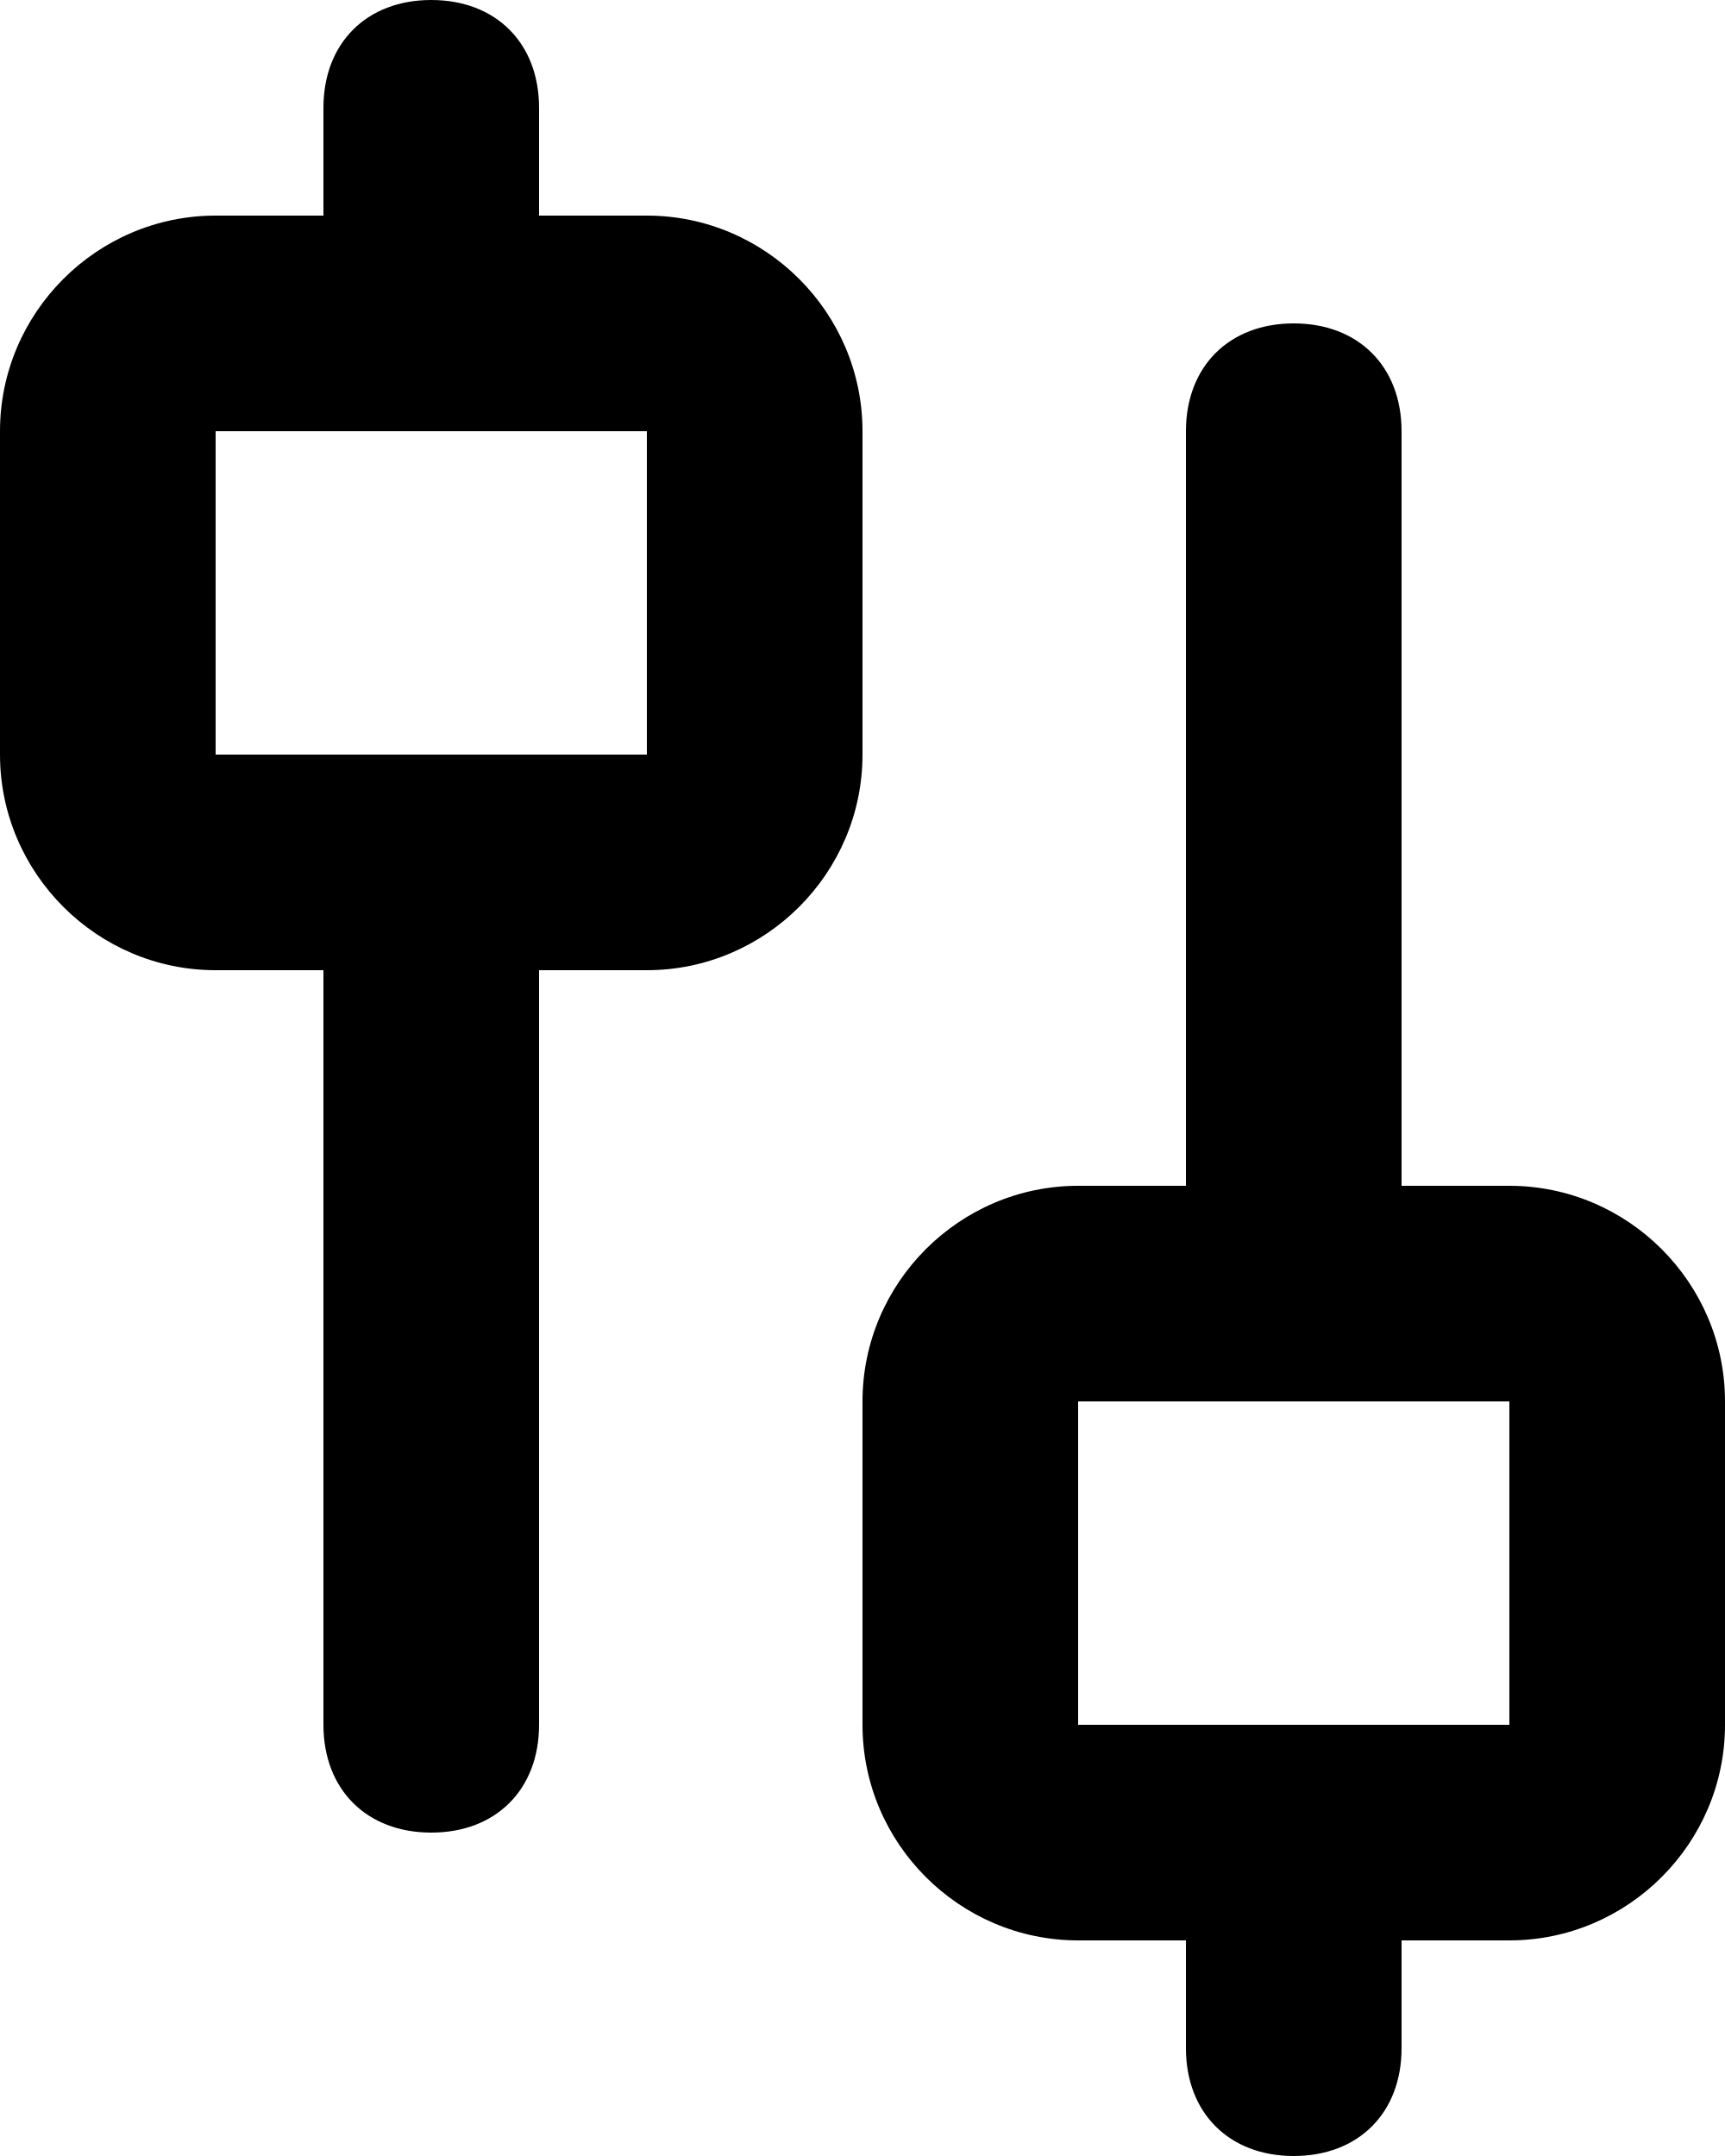
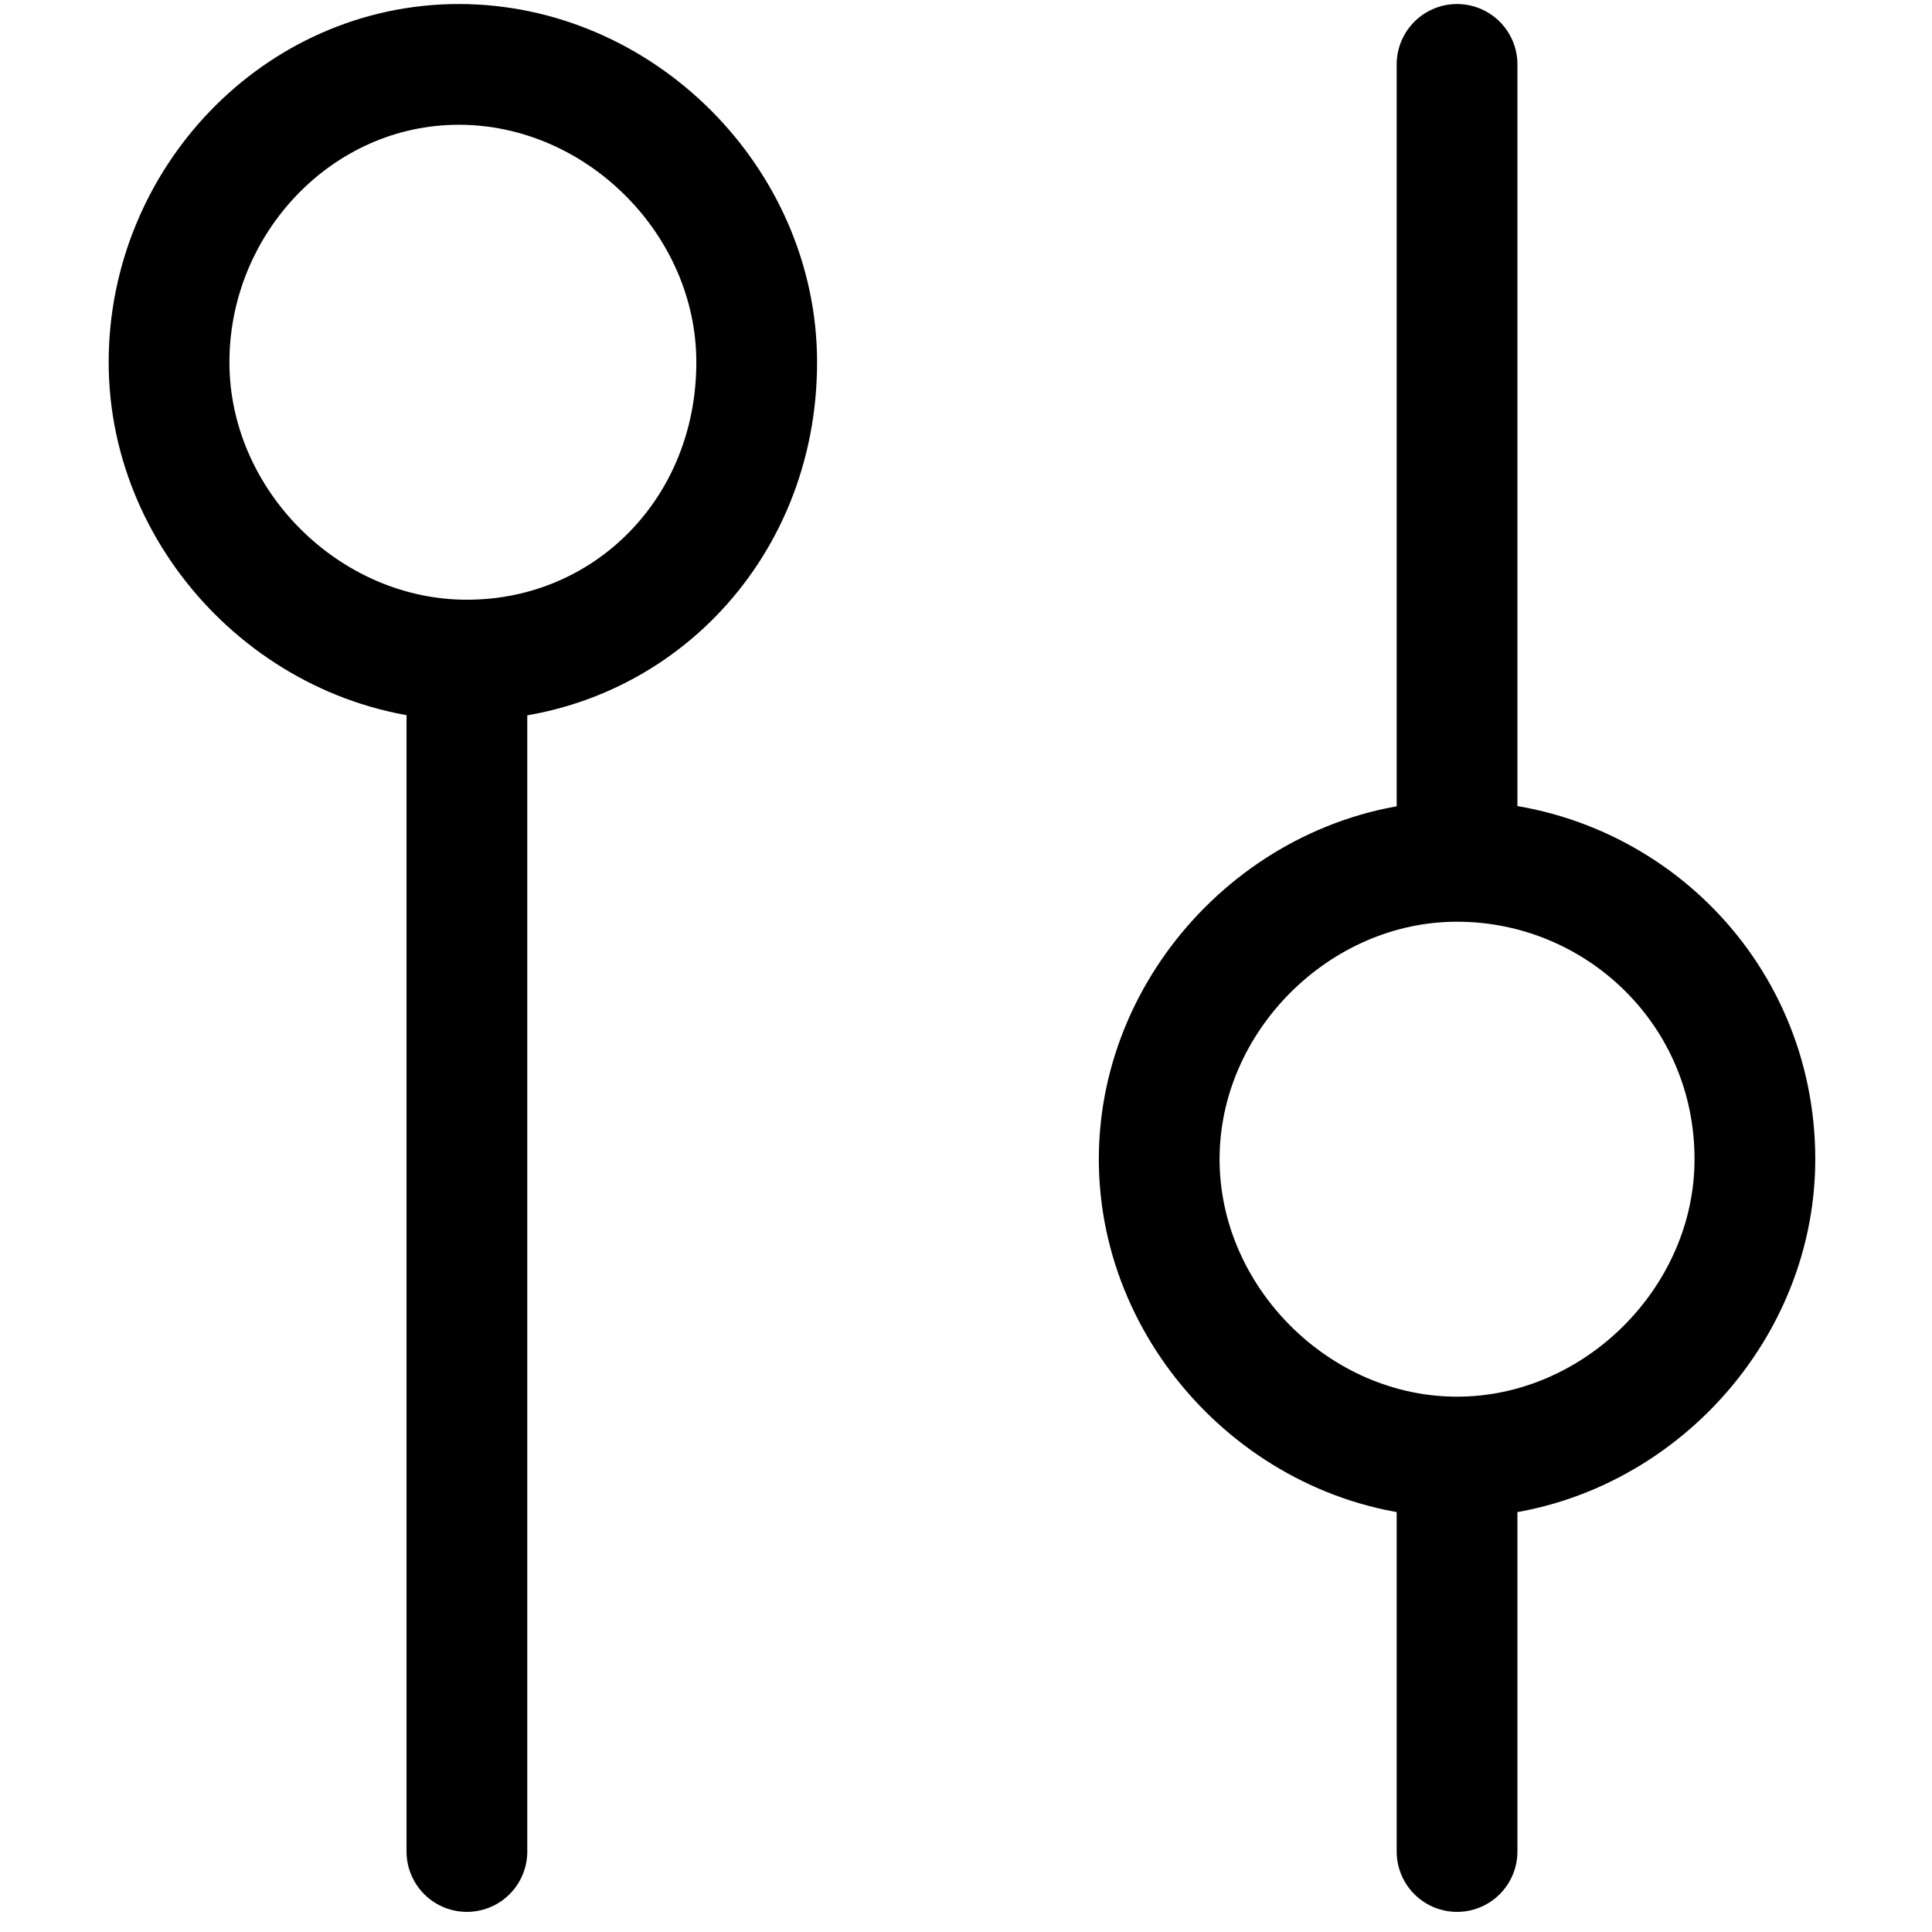
- <svg xmlns="http://www.w3.org/2000/svg" fill="currentColor" viewBox="0 0 16 20">
-   <path d="M11 19v-1h-1c-1.1 0-2-.9-2-2v-3c0-1.1.9-2 2-2h1V4c0-.6.4-1 1-1s1 .4 1 1v7h1c1.1 0 2 .9 2 2v3c0 1.1-.9 2-2 2h-1v1c0 .6-.4 1-1 1s-1-.4-1-1zm-1-3h4v-3h-4v3zm-7 0V9H2C.9 9 0 8.1 0 7V4c0-1.1.9-2 2-2h1V1c0-.6.4-1 1-1s1 .4 1 1v1h1c1.1 0 2 .9 2 2v3c0 1.1-.9 2-2 2H5v7c0 .6-.4 1-1 1s-1-.4-1-1zM2 7h4V4H2v3z" />
+ <svg xmlns="http://www.w3.org/2000/svg" version="1.1" id="Layer_1" x="0" y="0" viewBox="0 0 24 24" xml:space="preserve">
+   <path d="M18.1 10.7V.8m0 22.2v-4.9m3.7-3.7c0 2-1.7 3.7-3.7 3.7s-3.7-1.7-3.7-3.7 1.7-3.7 3.7-3.7 3.7 1.6 3.7 3.7zm-16-6.2V23M9.4 4.5c0-2-1.7-3.7-3.7-3.7S2.1 2.5 2.1 4.5s1.7 3.7 3.7 3.7 3.6-1.6 3.6-3.7z" fill="none" stroke="currentColor" stroke-width="1.5" stroke-linecap="round" stroke-linejoin="round" />
</svg>
